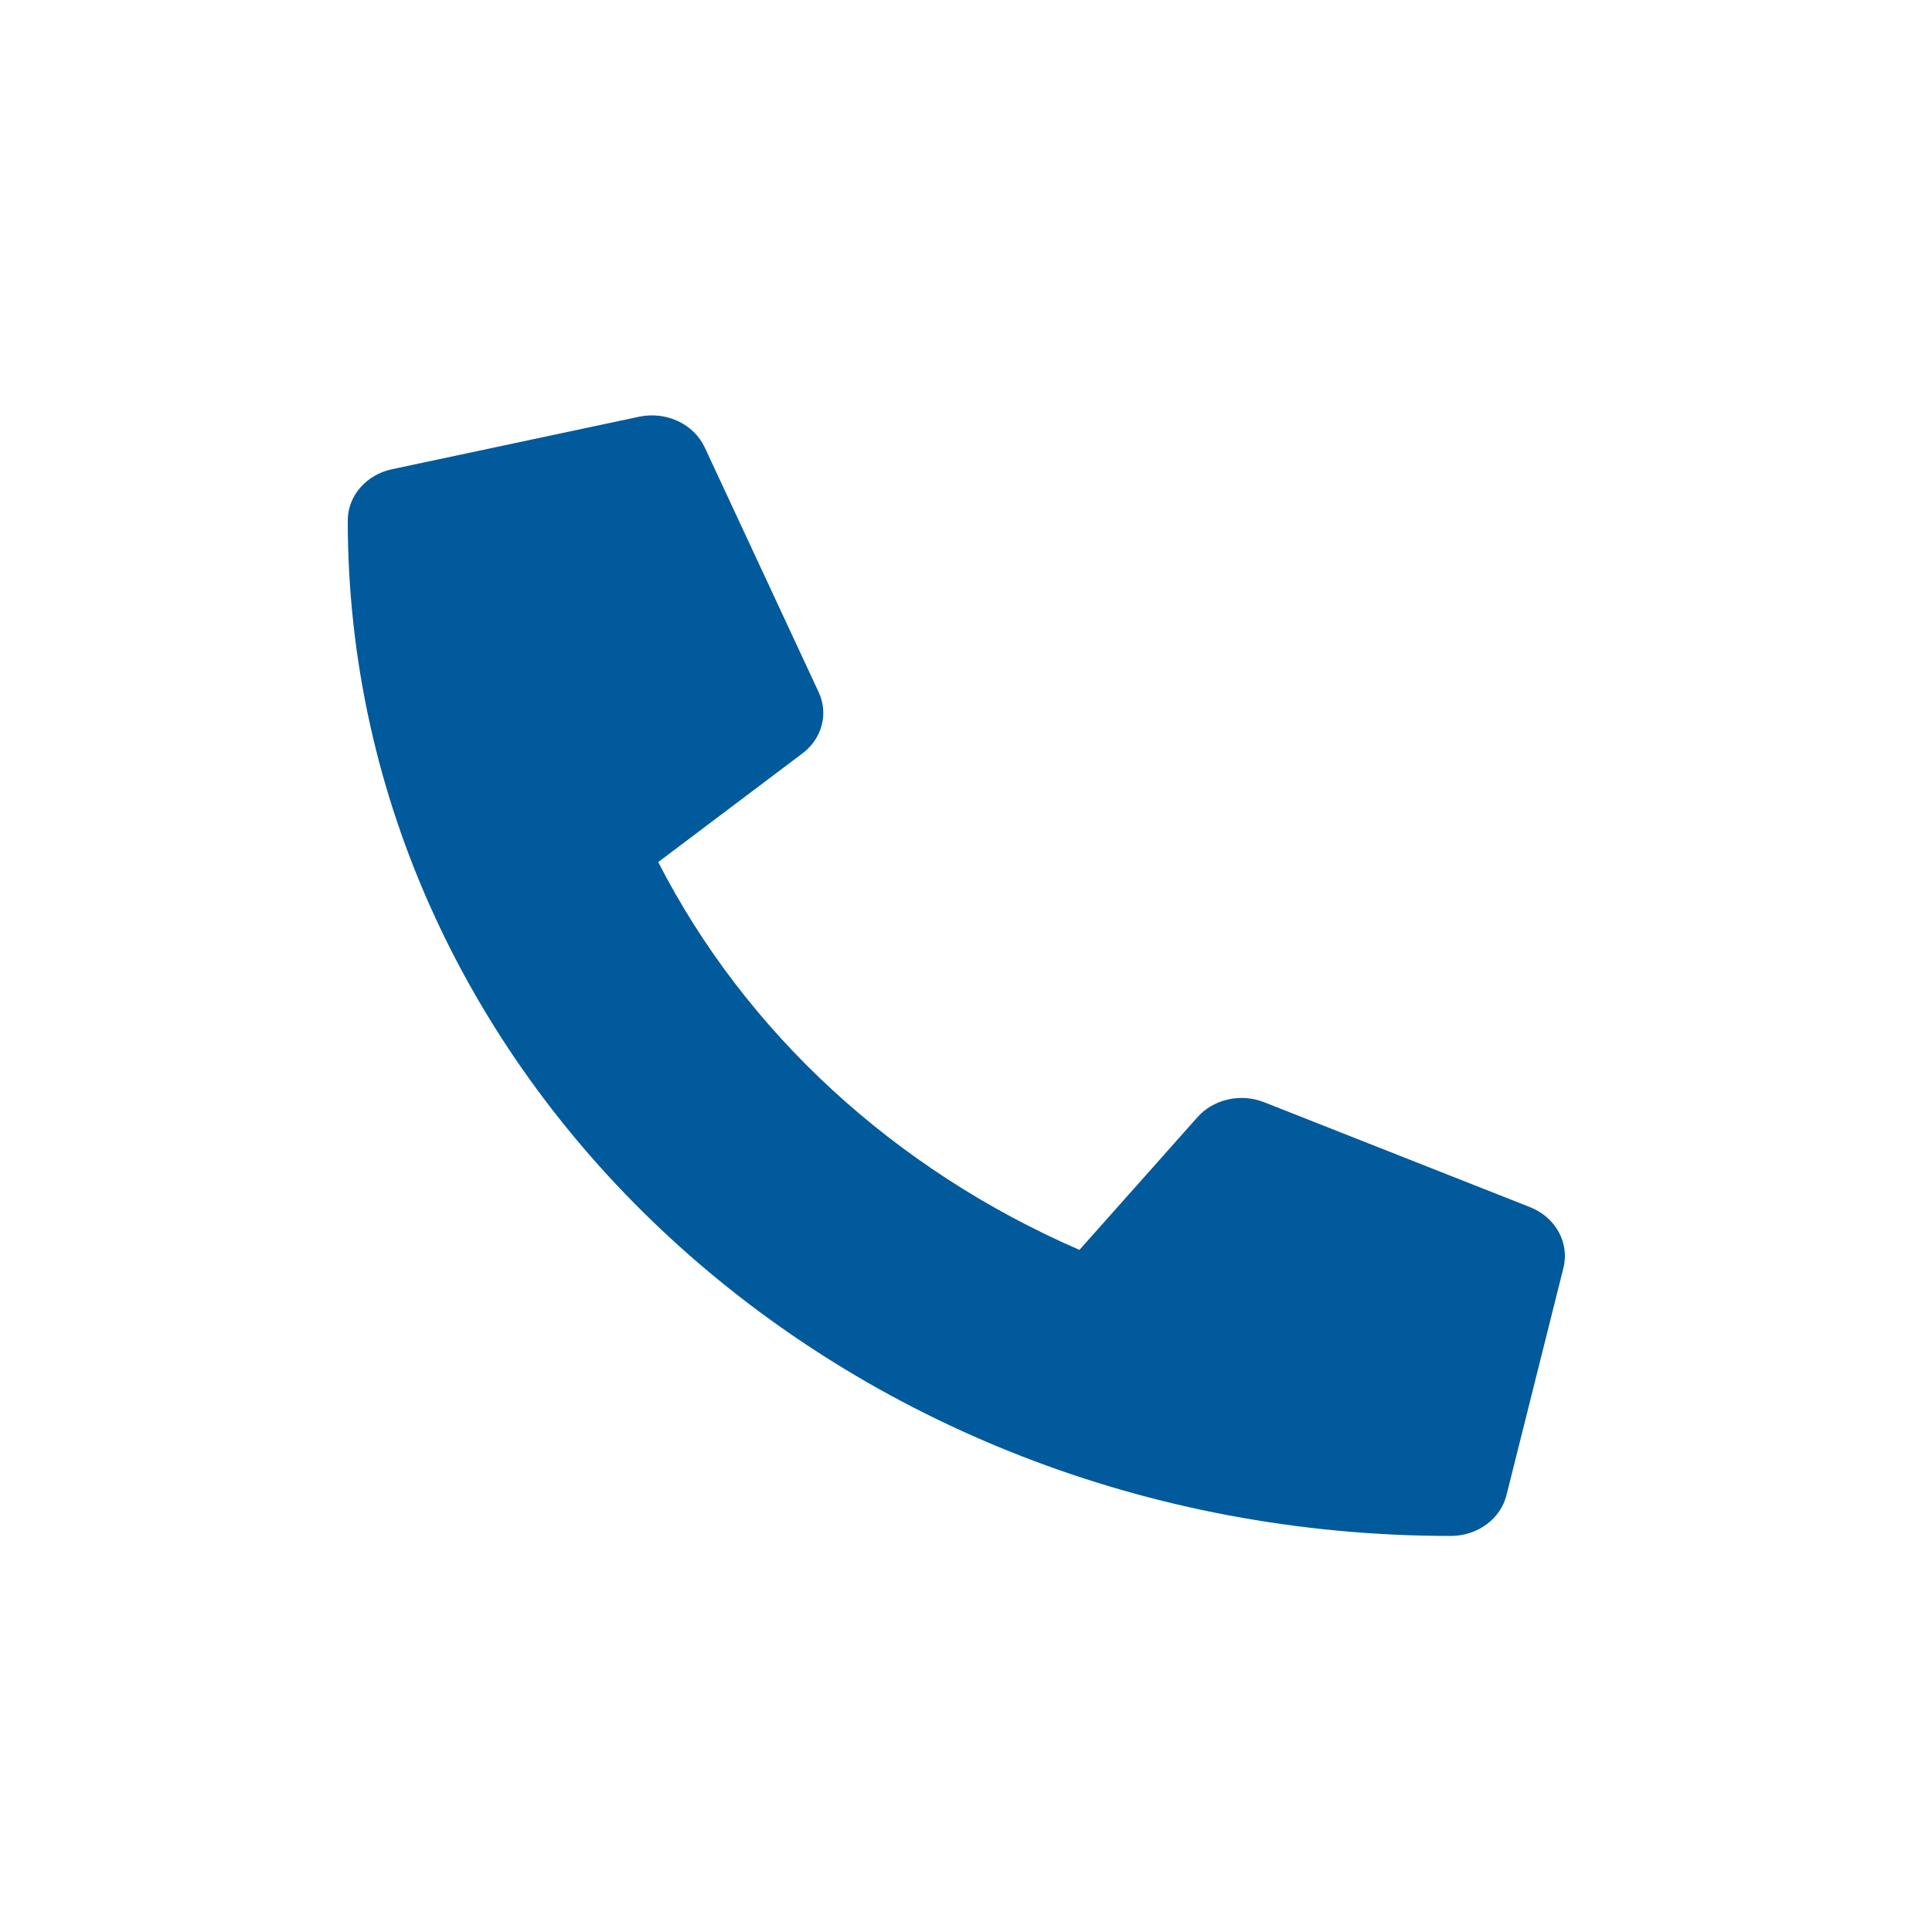
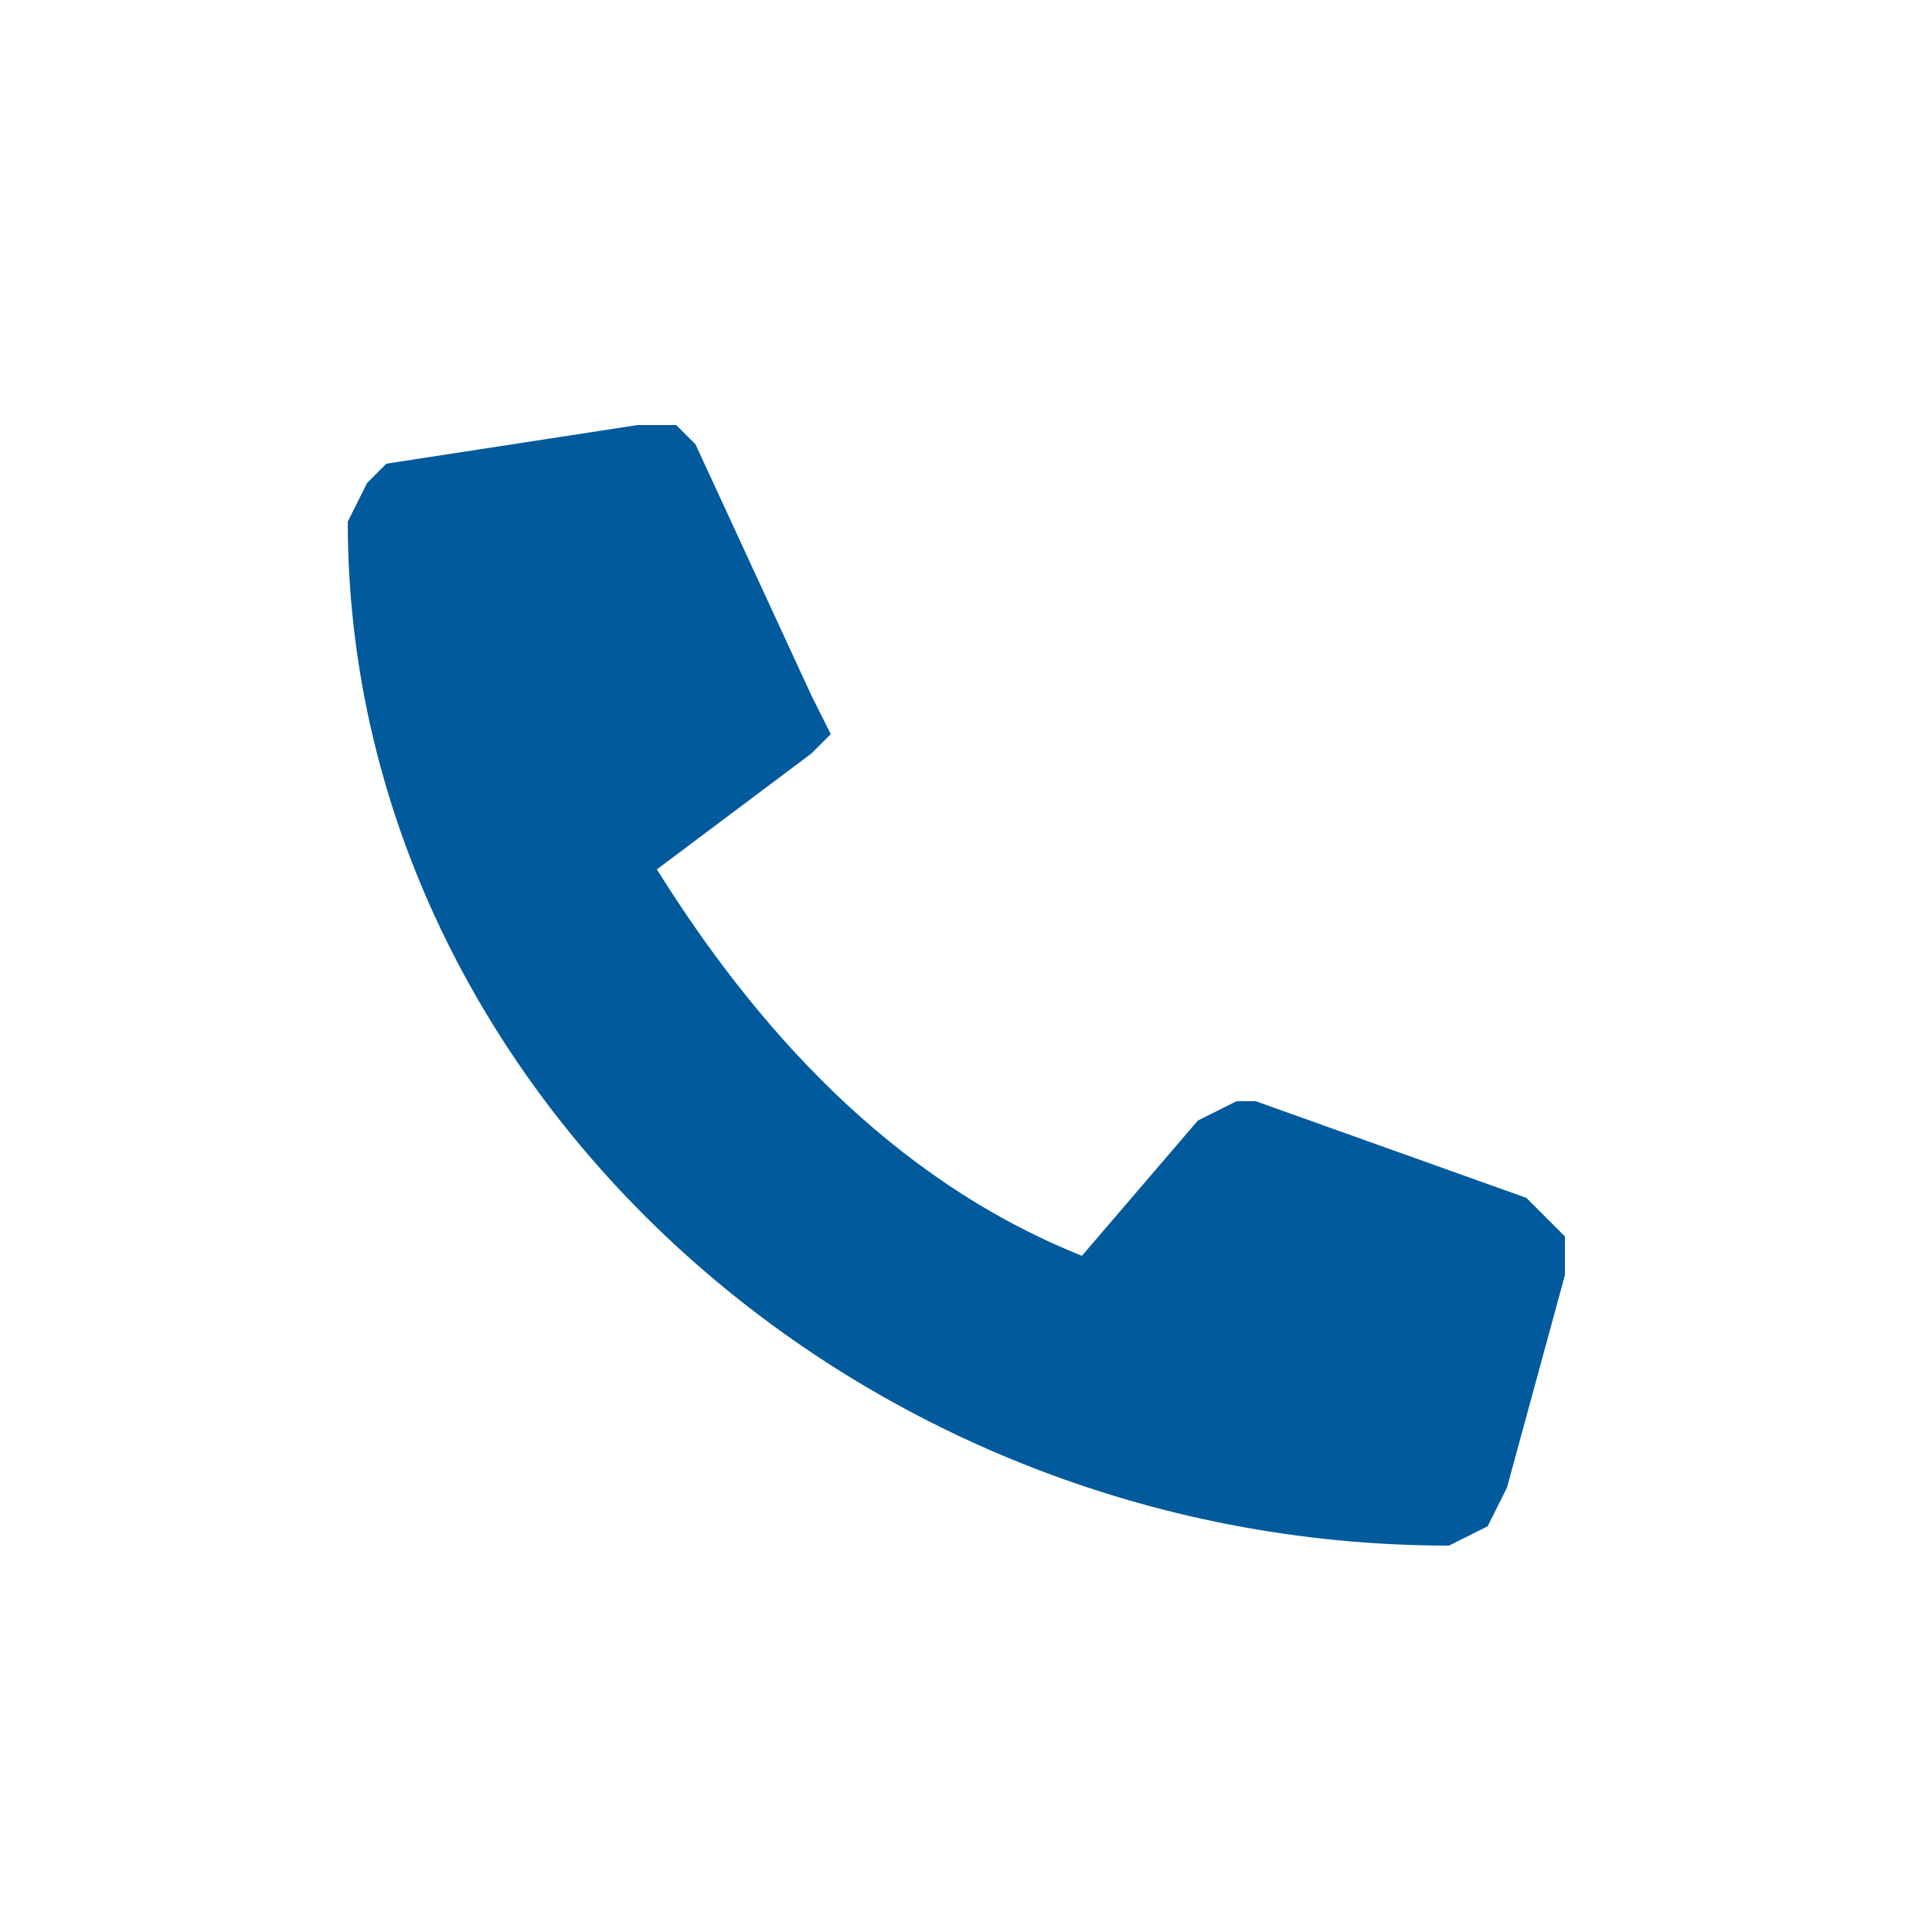
- <svg xmlns="http://www.w3.org/2000/svg" width="100" height="100" viewBox="0 0 100 100" fill="none">
-   <path d="M79.203 62.485L65.422 57.047C64.833 56.816 64.179 56.768 63.557 56.909C62.936 57.05 62.381 57.373 61.977 57.829L55.873 64.694C46.295 60.536 38.586 53.44 34.07 44.621L41.527 39.002C42.024 38.63 42.375 38.12 42.529 37.547C42.682 36.975 42.628 36.372 42.376 35.83L36.47 23.143C36.193 22.559 35.703 22.082 35.086 21.794C34.468 21.507 33.761 21.427 33.086 21.568L20.289 24.287C19.638 24.425 19.057 24.762 18.642 25.244C18.226 25.725 18 26.322 18 26.937C18 55.994 43.582 79.5 75.095 79.5C75.763 79.5 76.411 79.292 76.934 78.909C77.457 78.527 77.824 77.992 77.974 77.393L80.927 65.612C81.08 64.987 80.991 64.333 80.676 63.763C80.362 63.192 79.841 62.74 79.203 62.485Z" fill="#005A9C" />
+ <svg xmlns="http://www.w3.org/2000/svg" width="100" height="100" fill="none">
+   <path fill="#005A9C" d="m79 62-14-5h-1l-2 1-6 7c-10-4-17-12-22-20l8-6 1-1-1-2-6-13-1-1h-2l-13 2-1 1-1 2c0 29 26 53 57 53l2-1 1-2 3-11v-2l-2-2Z" />
</svg>
